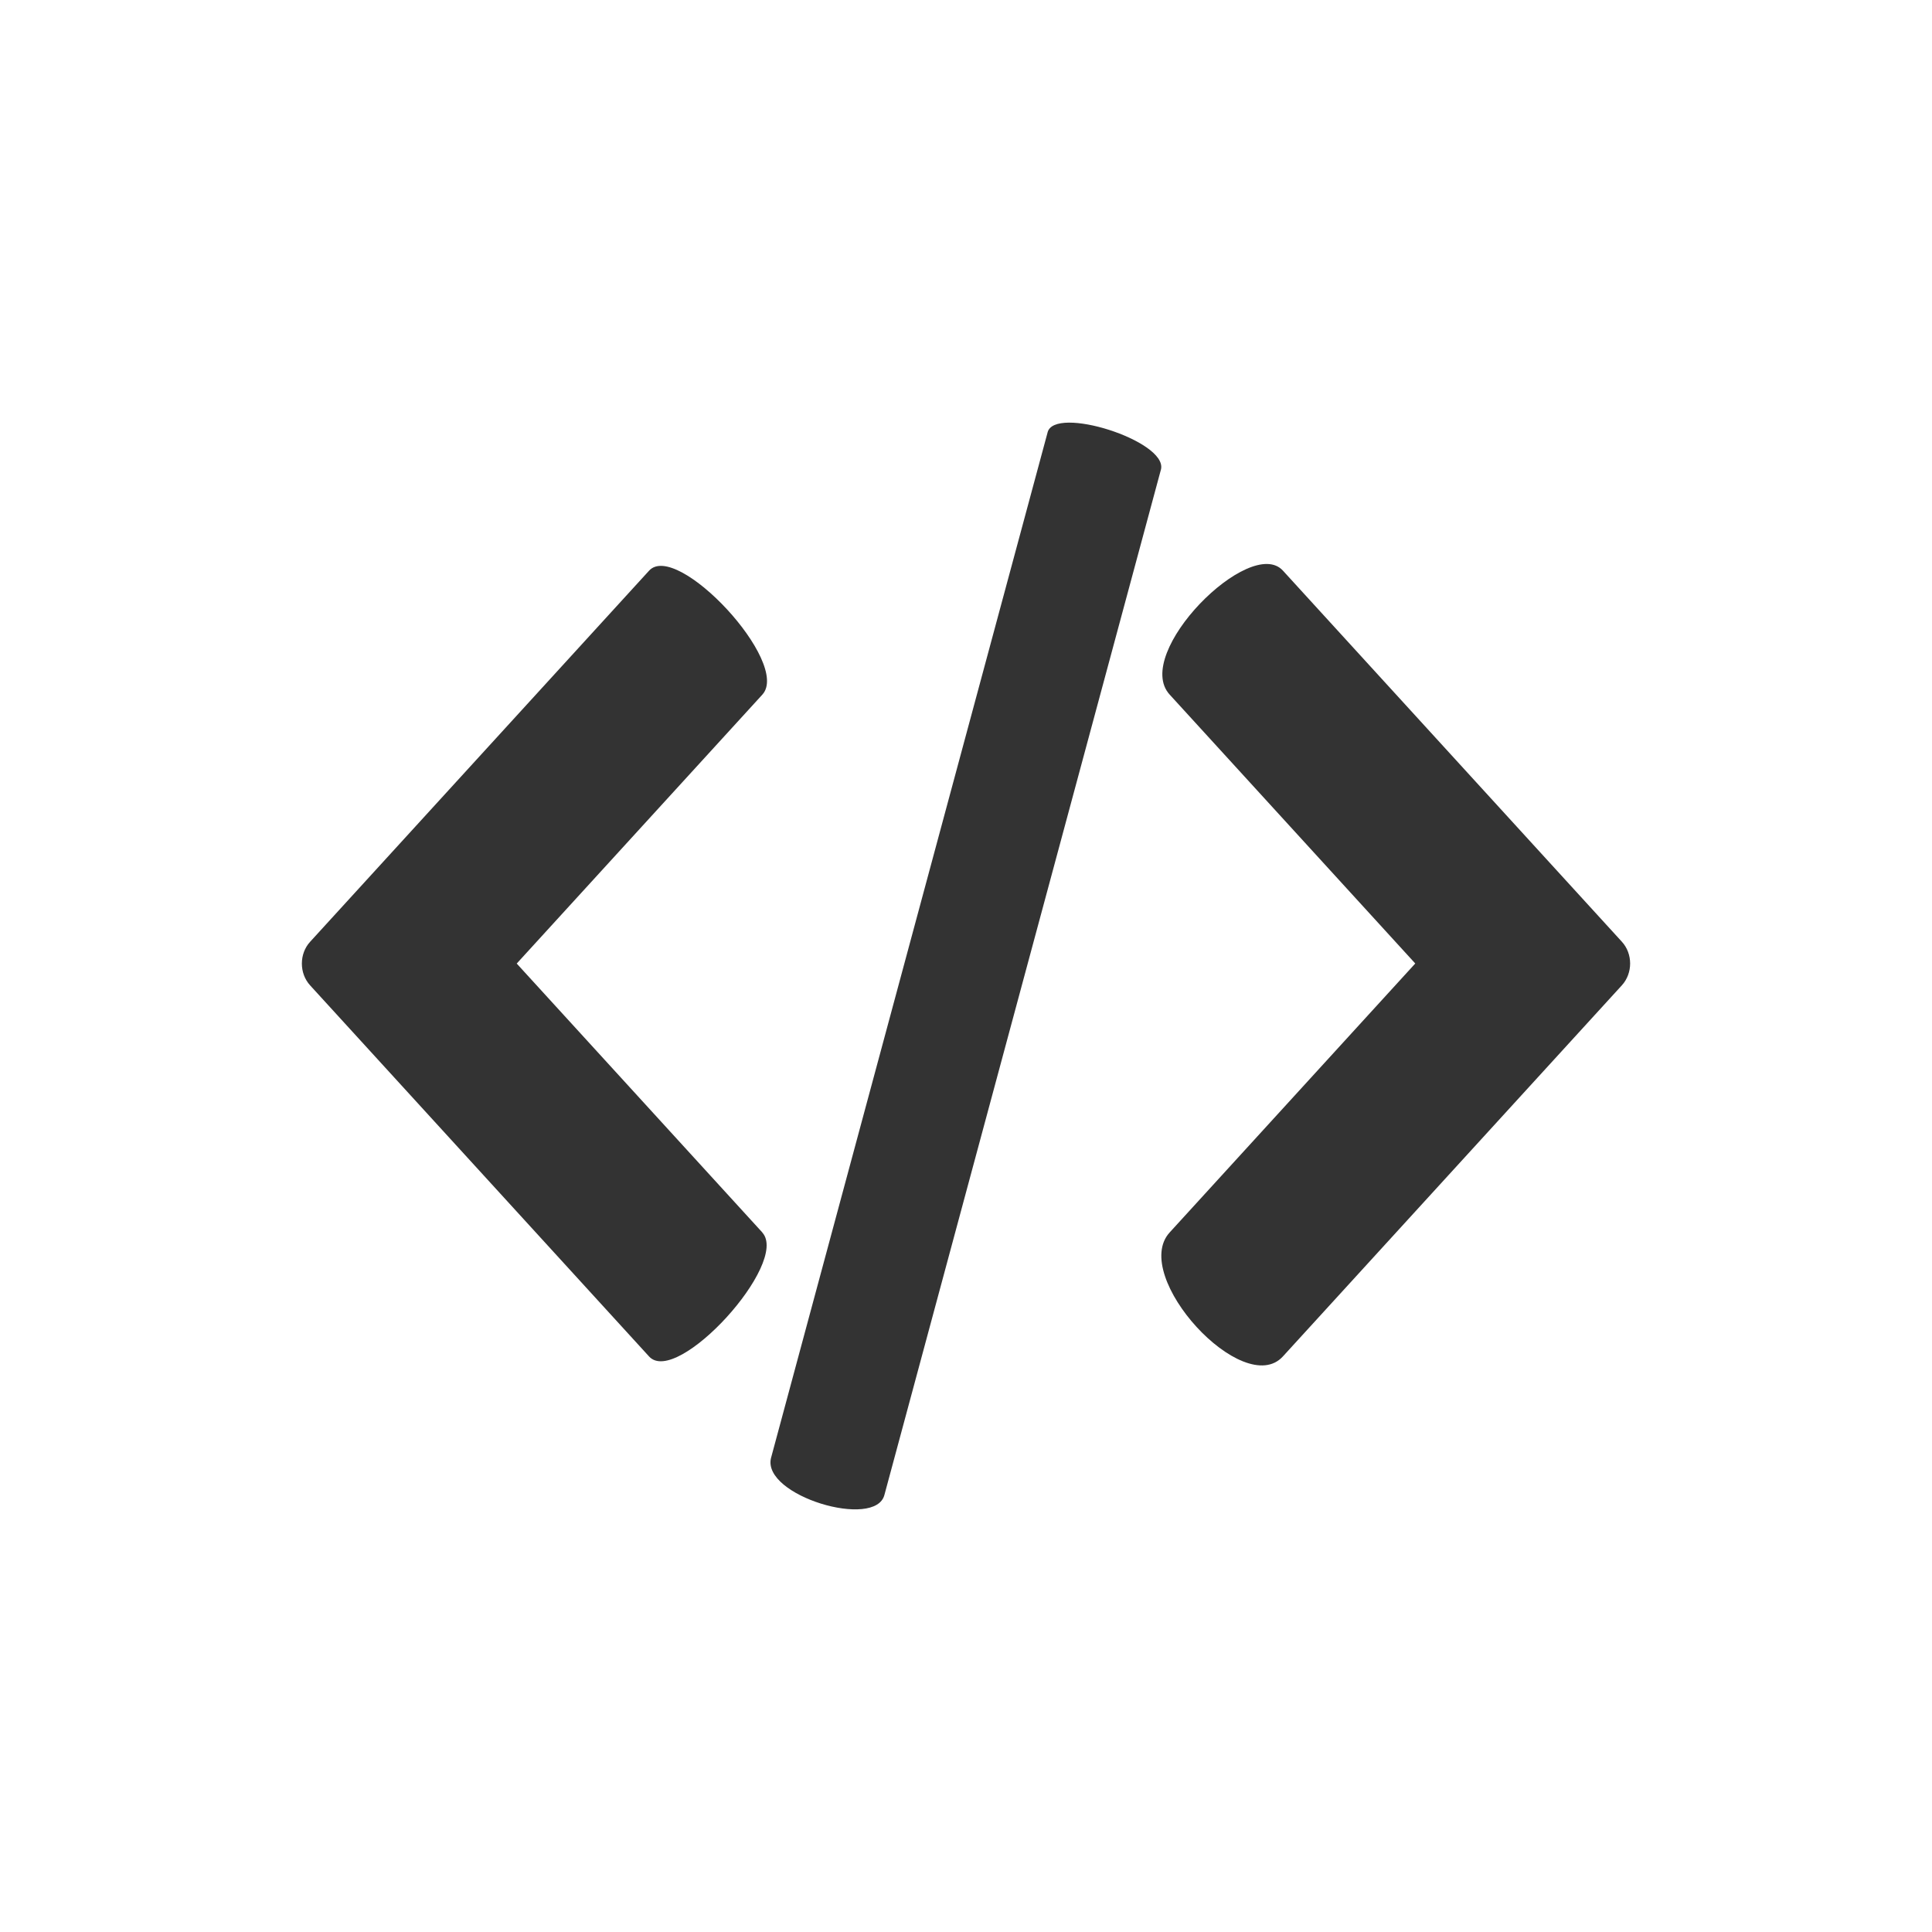
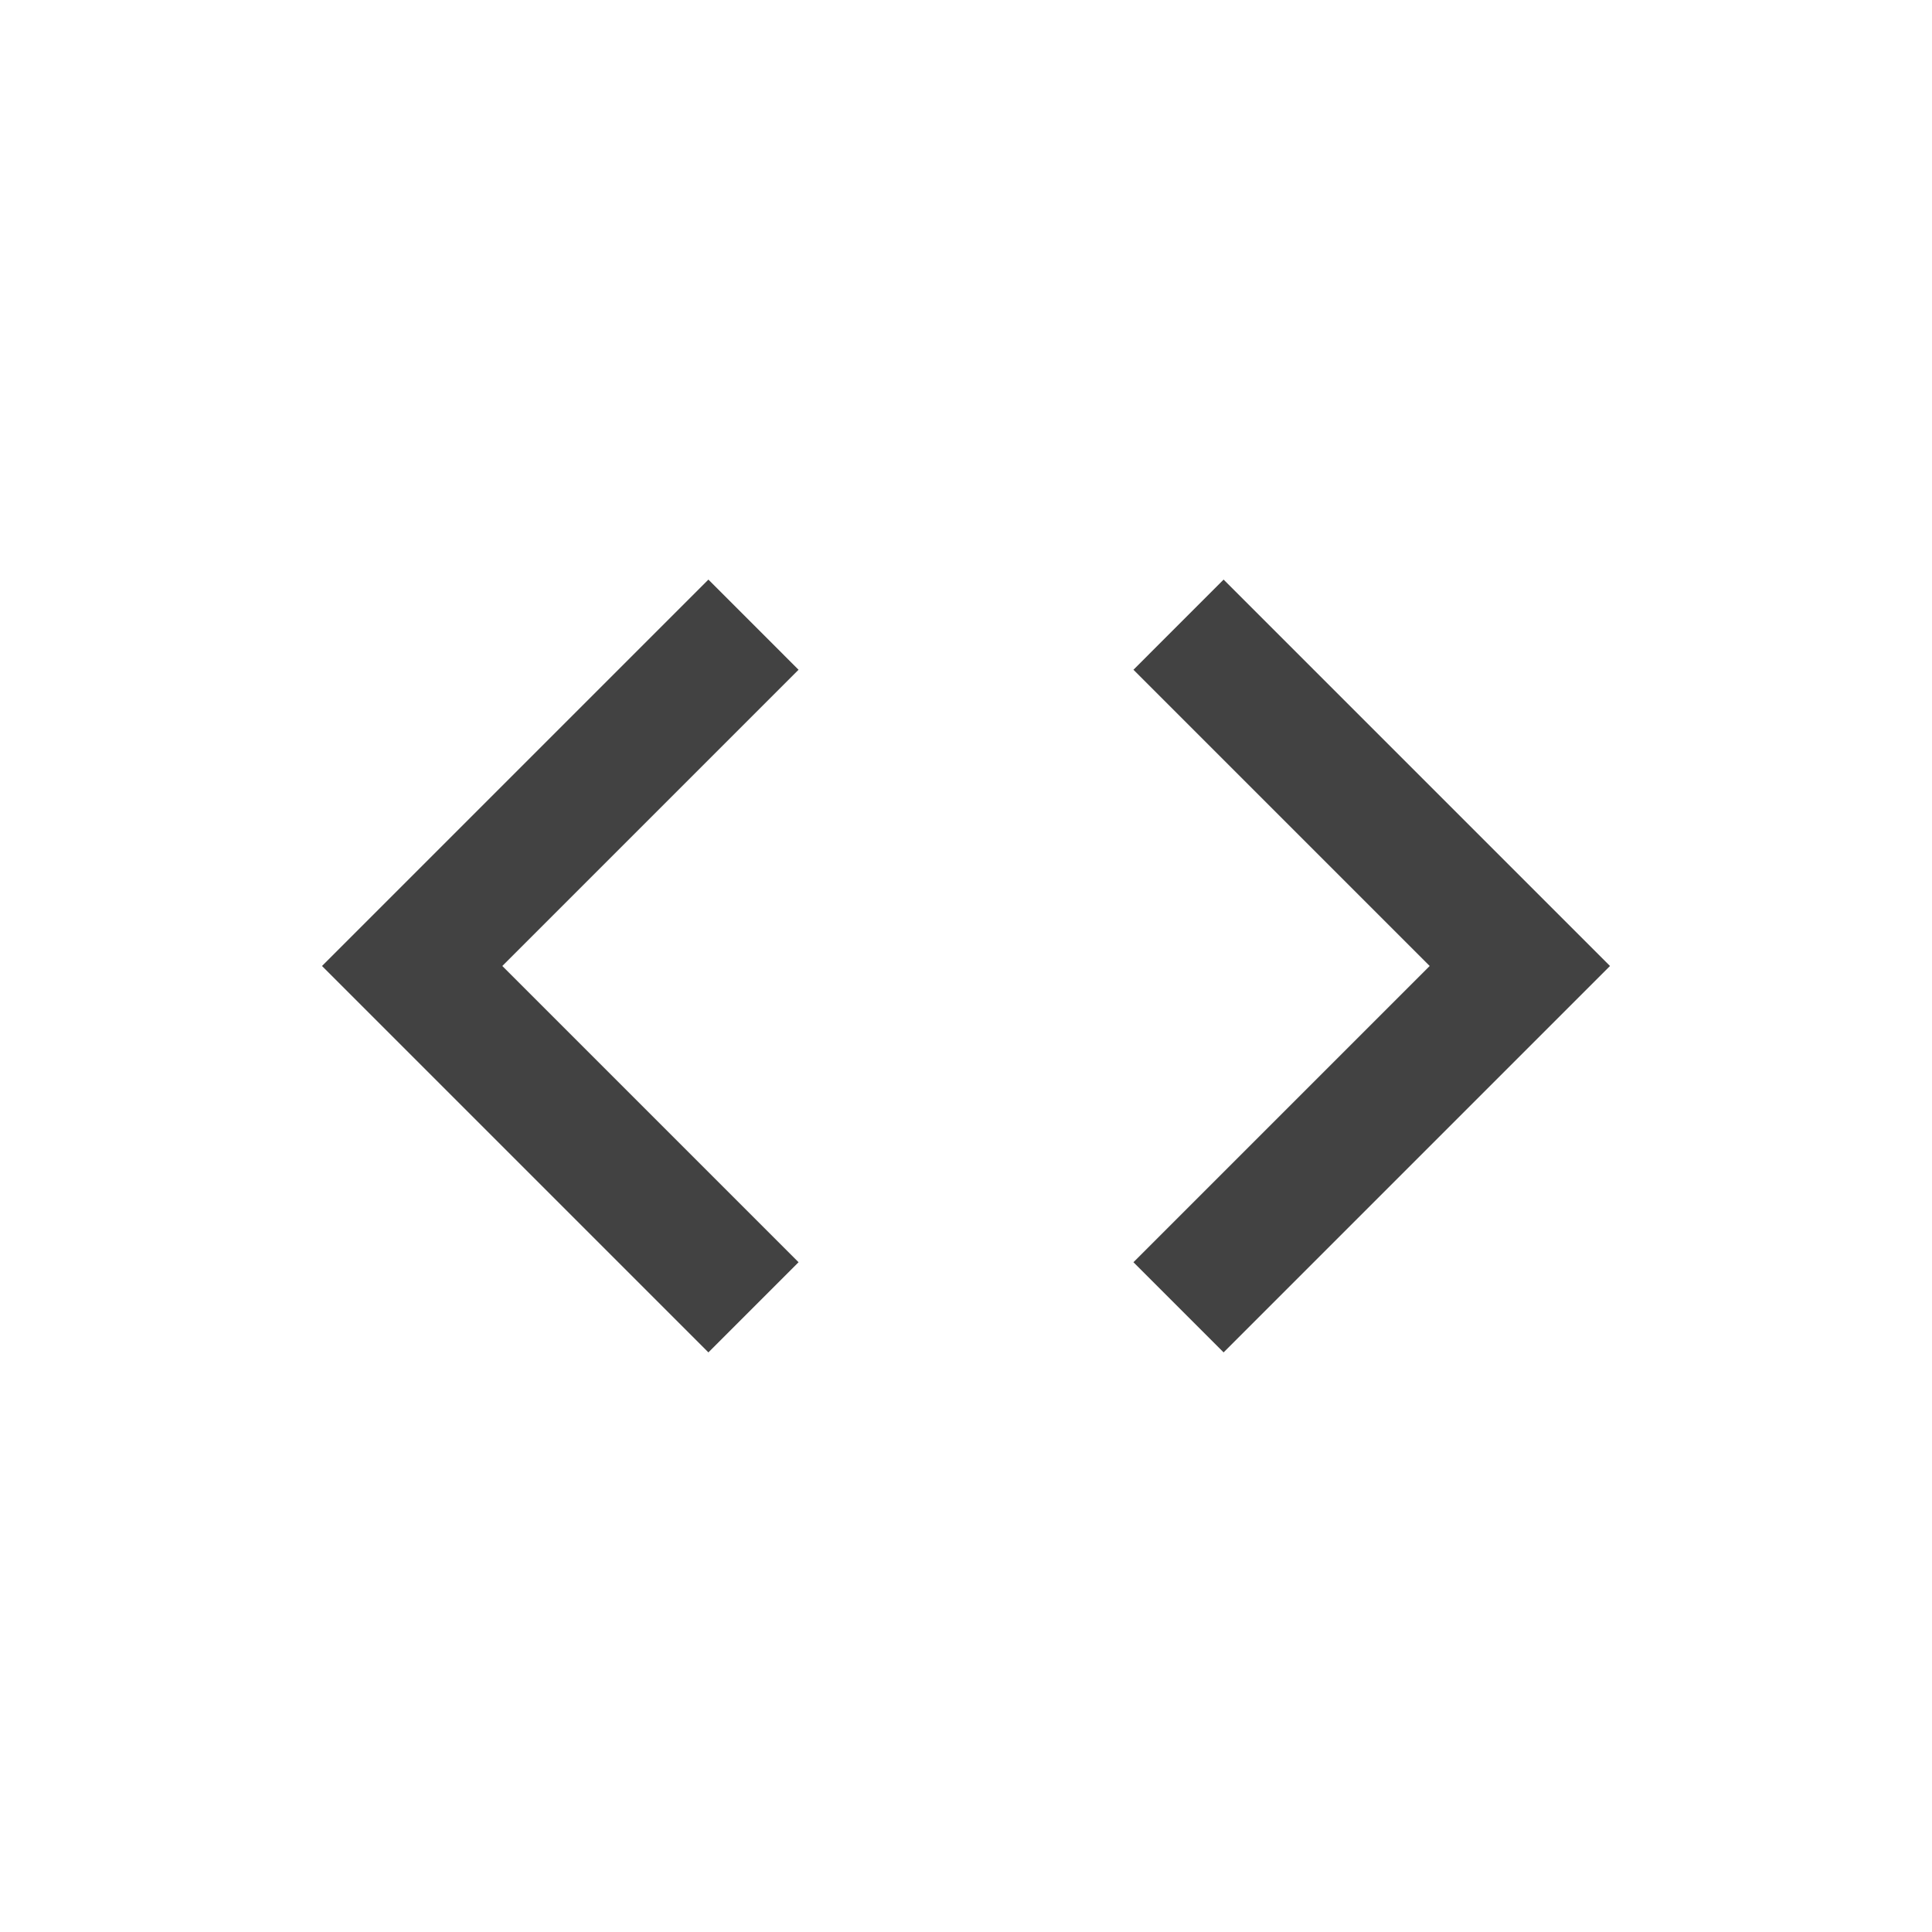
- <svg xmlns="http://www.w3.org/2000/svg" id="Capa_1" xml:space="preserve" height="32" viewBox="0 0 32 32" width="32" version="1.1" y="0px" x="0px">
-   <g id="g3" transform="matrix(.95653 0 0 .97826 3.6602 -63.219)">
-     <g id="g5" fill="#333">
-       <path id="path7" d="m24.258 80.569-5.87-6.284c-0.565-0.605-2.613 1.401-1.961 2.099l4.253 4.553-4.253 4.554c-0.689 0.738 1.279 2.829 1.961 2.099l5.87-6.284c0.19-0.204 0.19-0.534 0-0.737z" />
-       <path id="path9" d="m9.374 85.491-4.253-4.553 4.253-4.553c0.503-0.539-1.481-2.613-1.961-2.099l-5.87 6.284c-0.19 0.203-0.19 0.533 0 0.737l5.87 6.284c0.482 0.516 2.441-1.584 1.96-2.099z" />
-       <path id="path11" d="m14.313 71.947-4.789 17.363c-0.16 0.638 1.816 1.215 1.965 0.621l4.789-17.364c0.103-0.481-1.849-1.085-1.965-0.621z" />
-     </g>
-   </g>
+ <svg xmlns="http://www.w3.org/2000/svg" fill="#000000" height="18" viewBox="0 0 24 24" width="18" id="svg2" version="1.1">
+   <defs id="defs10" />
+   <path d="M0 0h24v24H0V0z" fill="none" id="path4" />
+   <path d="M 9.92,15.68 6.24,12 9.92,8.32 8.8,7.2 4,12 8.8,16.8 9.92,15.68 Z m 4.16,0 L 17.76,12 14.08,8.32 15.2,7.2 20,12 15.2,16.8 14.08,15.68 Z" id="path6" style="fill:#424242;fill-opacity:1" />
</svg>
